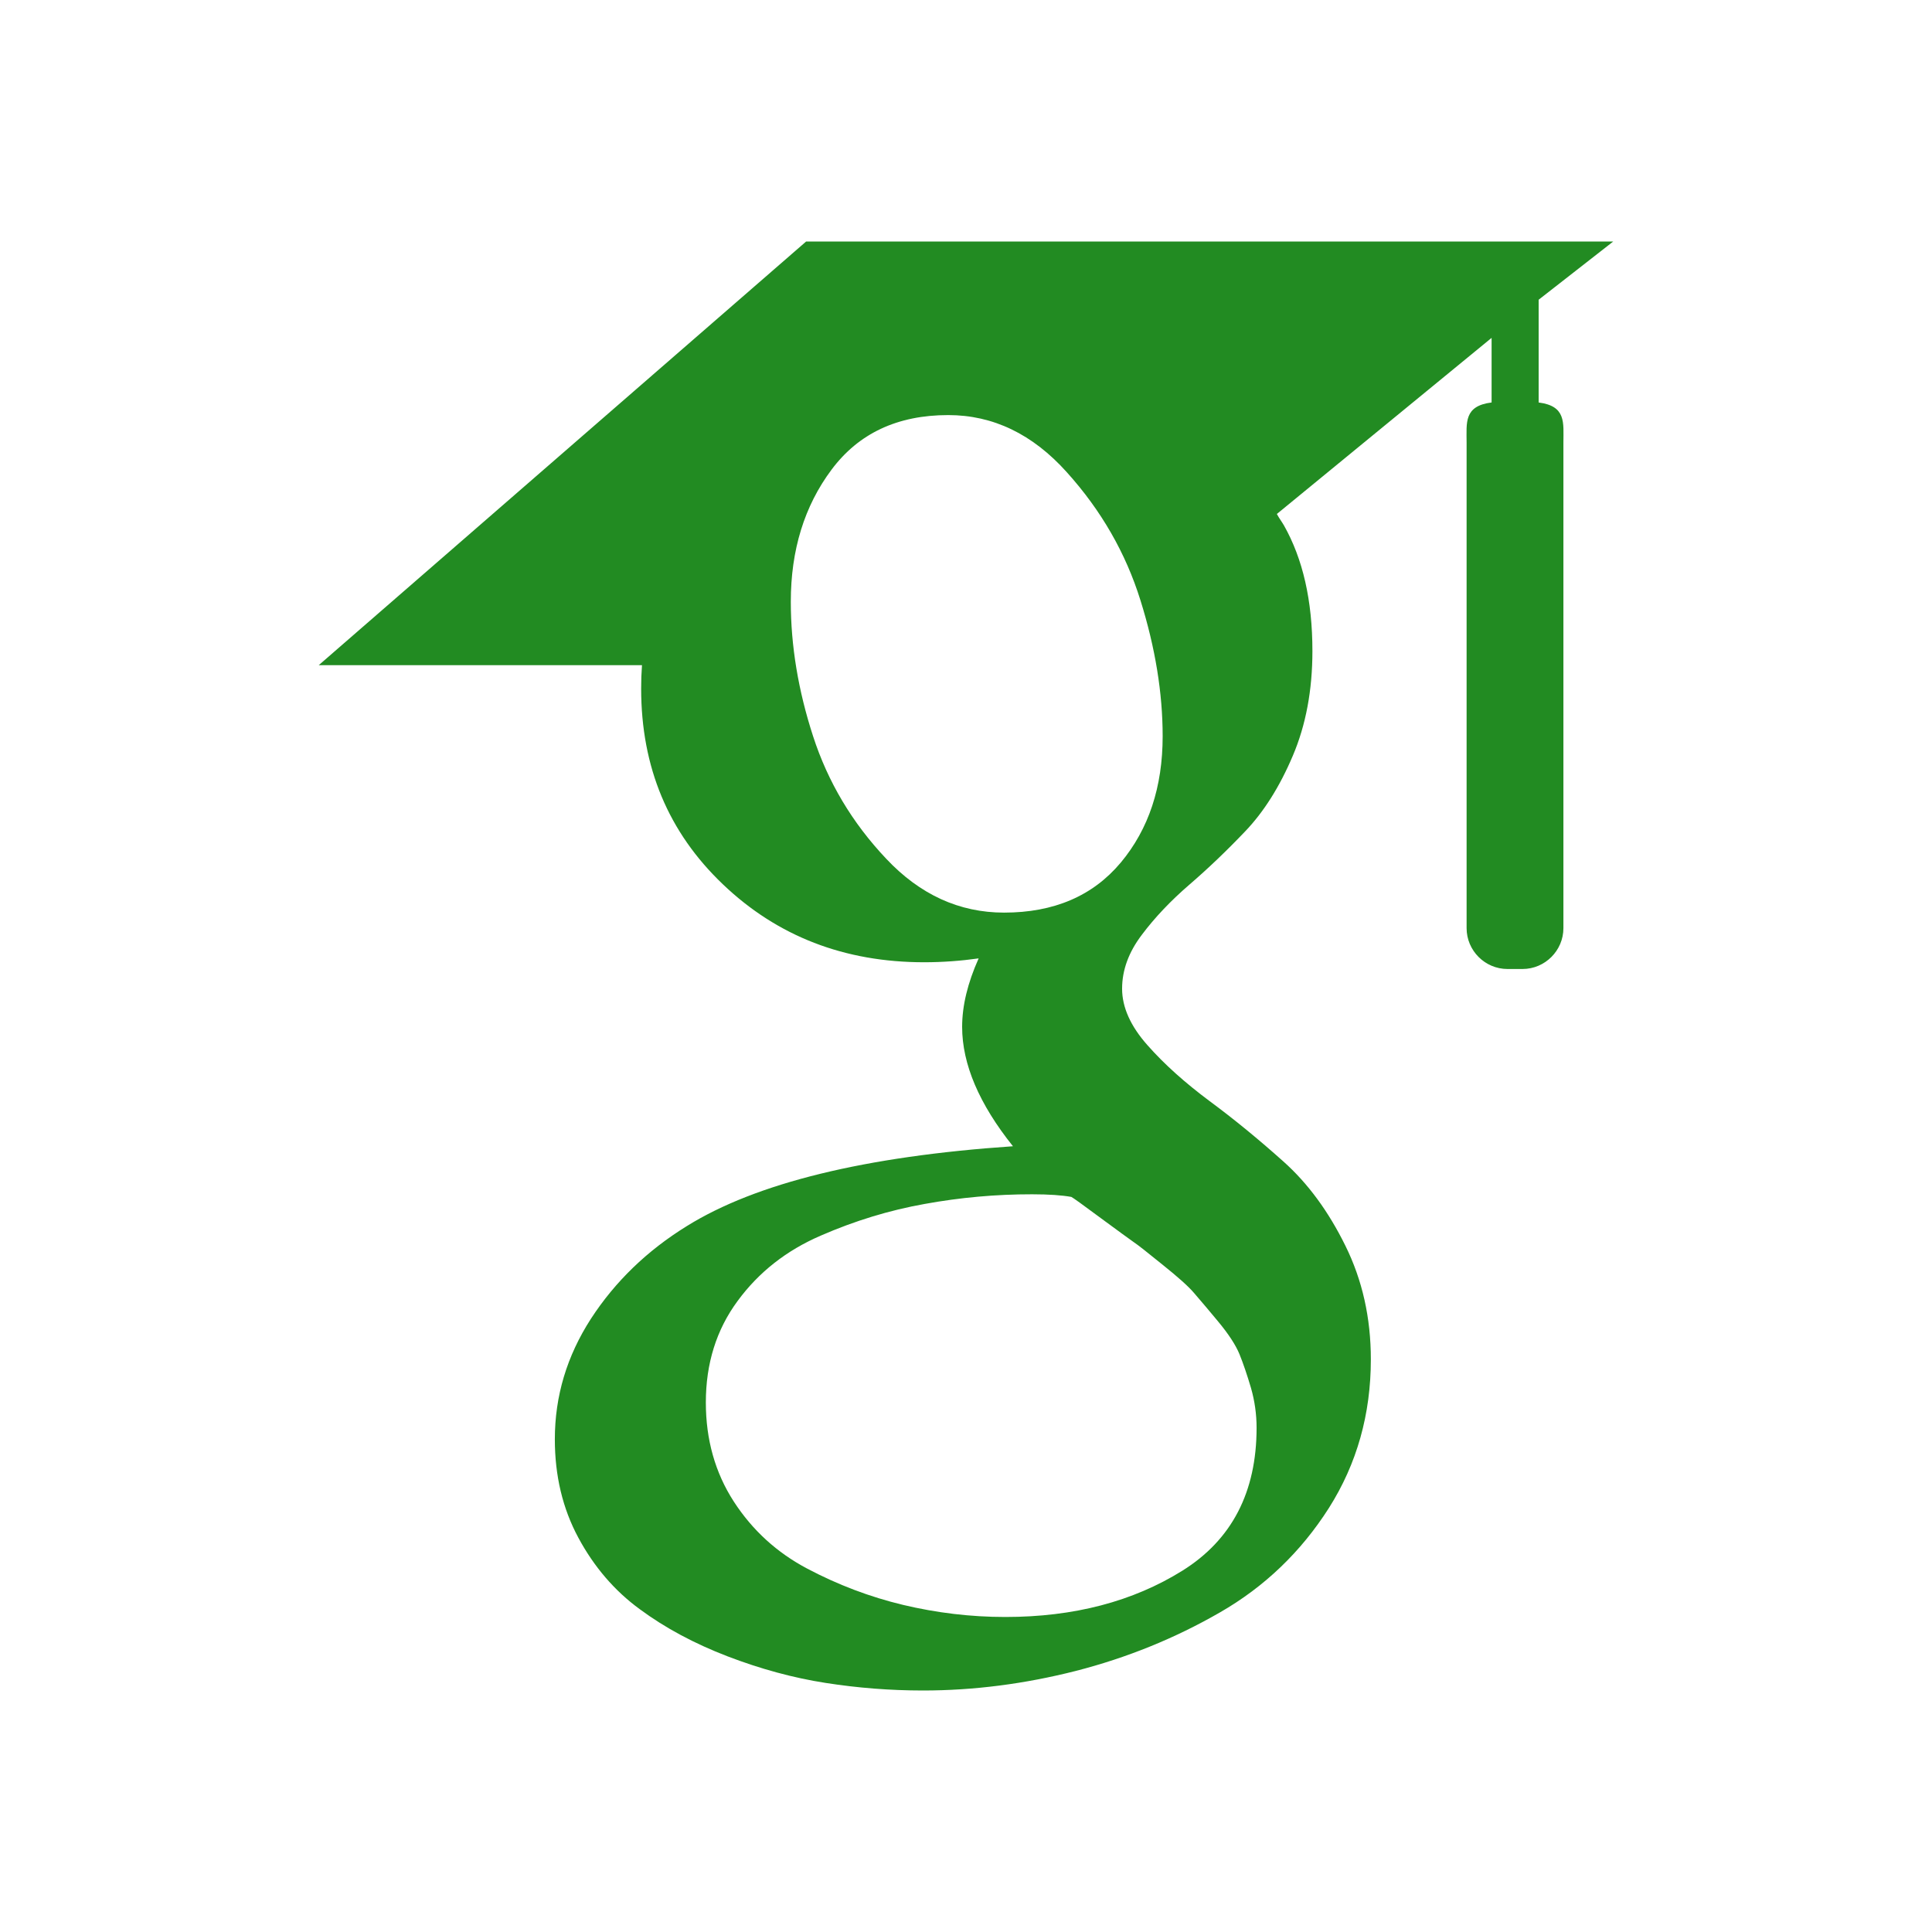
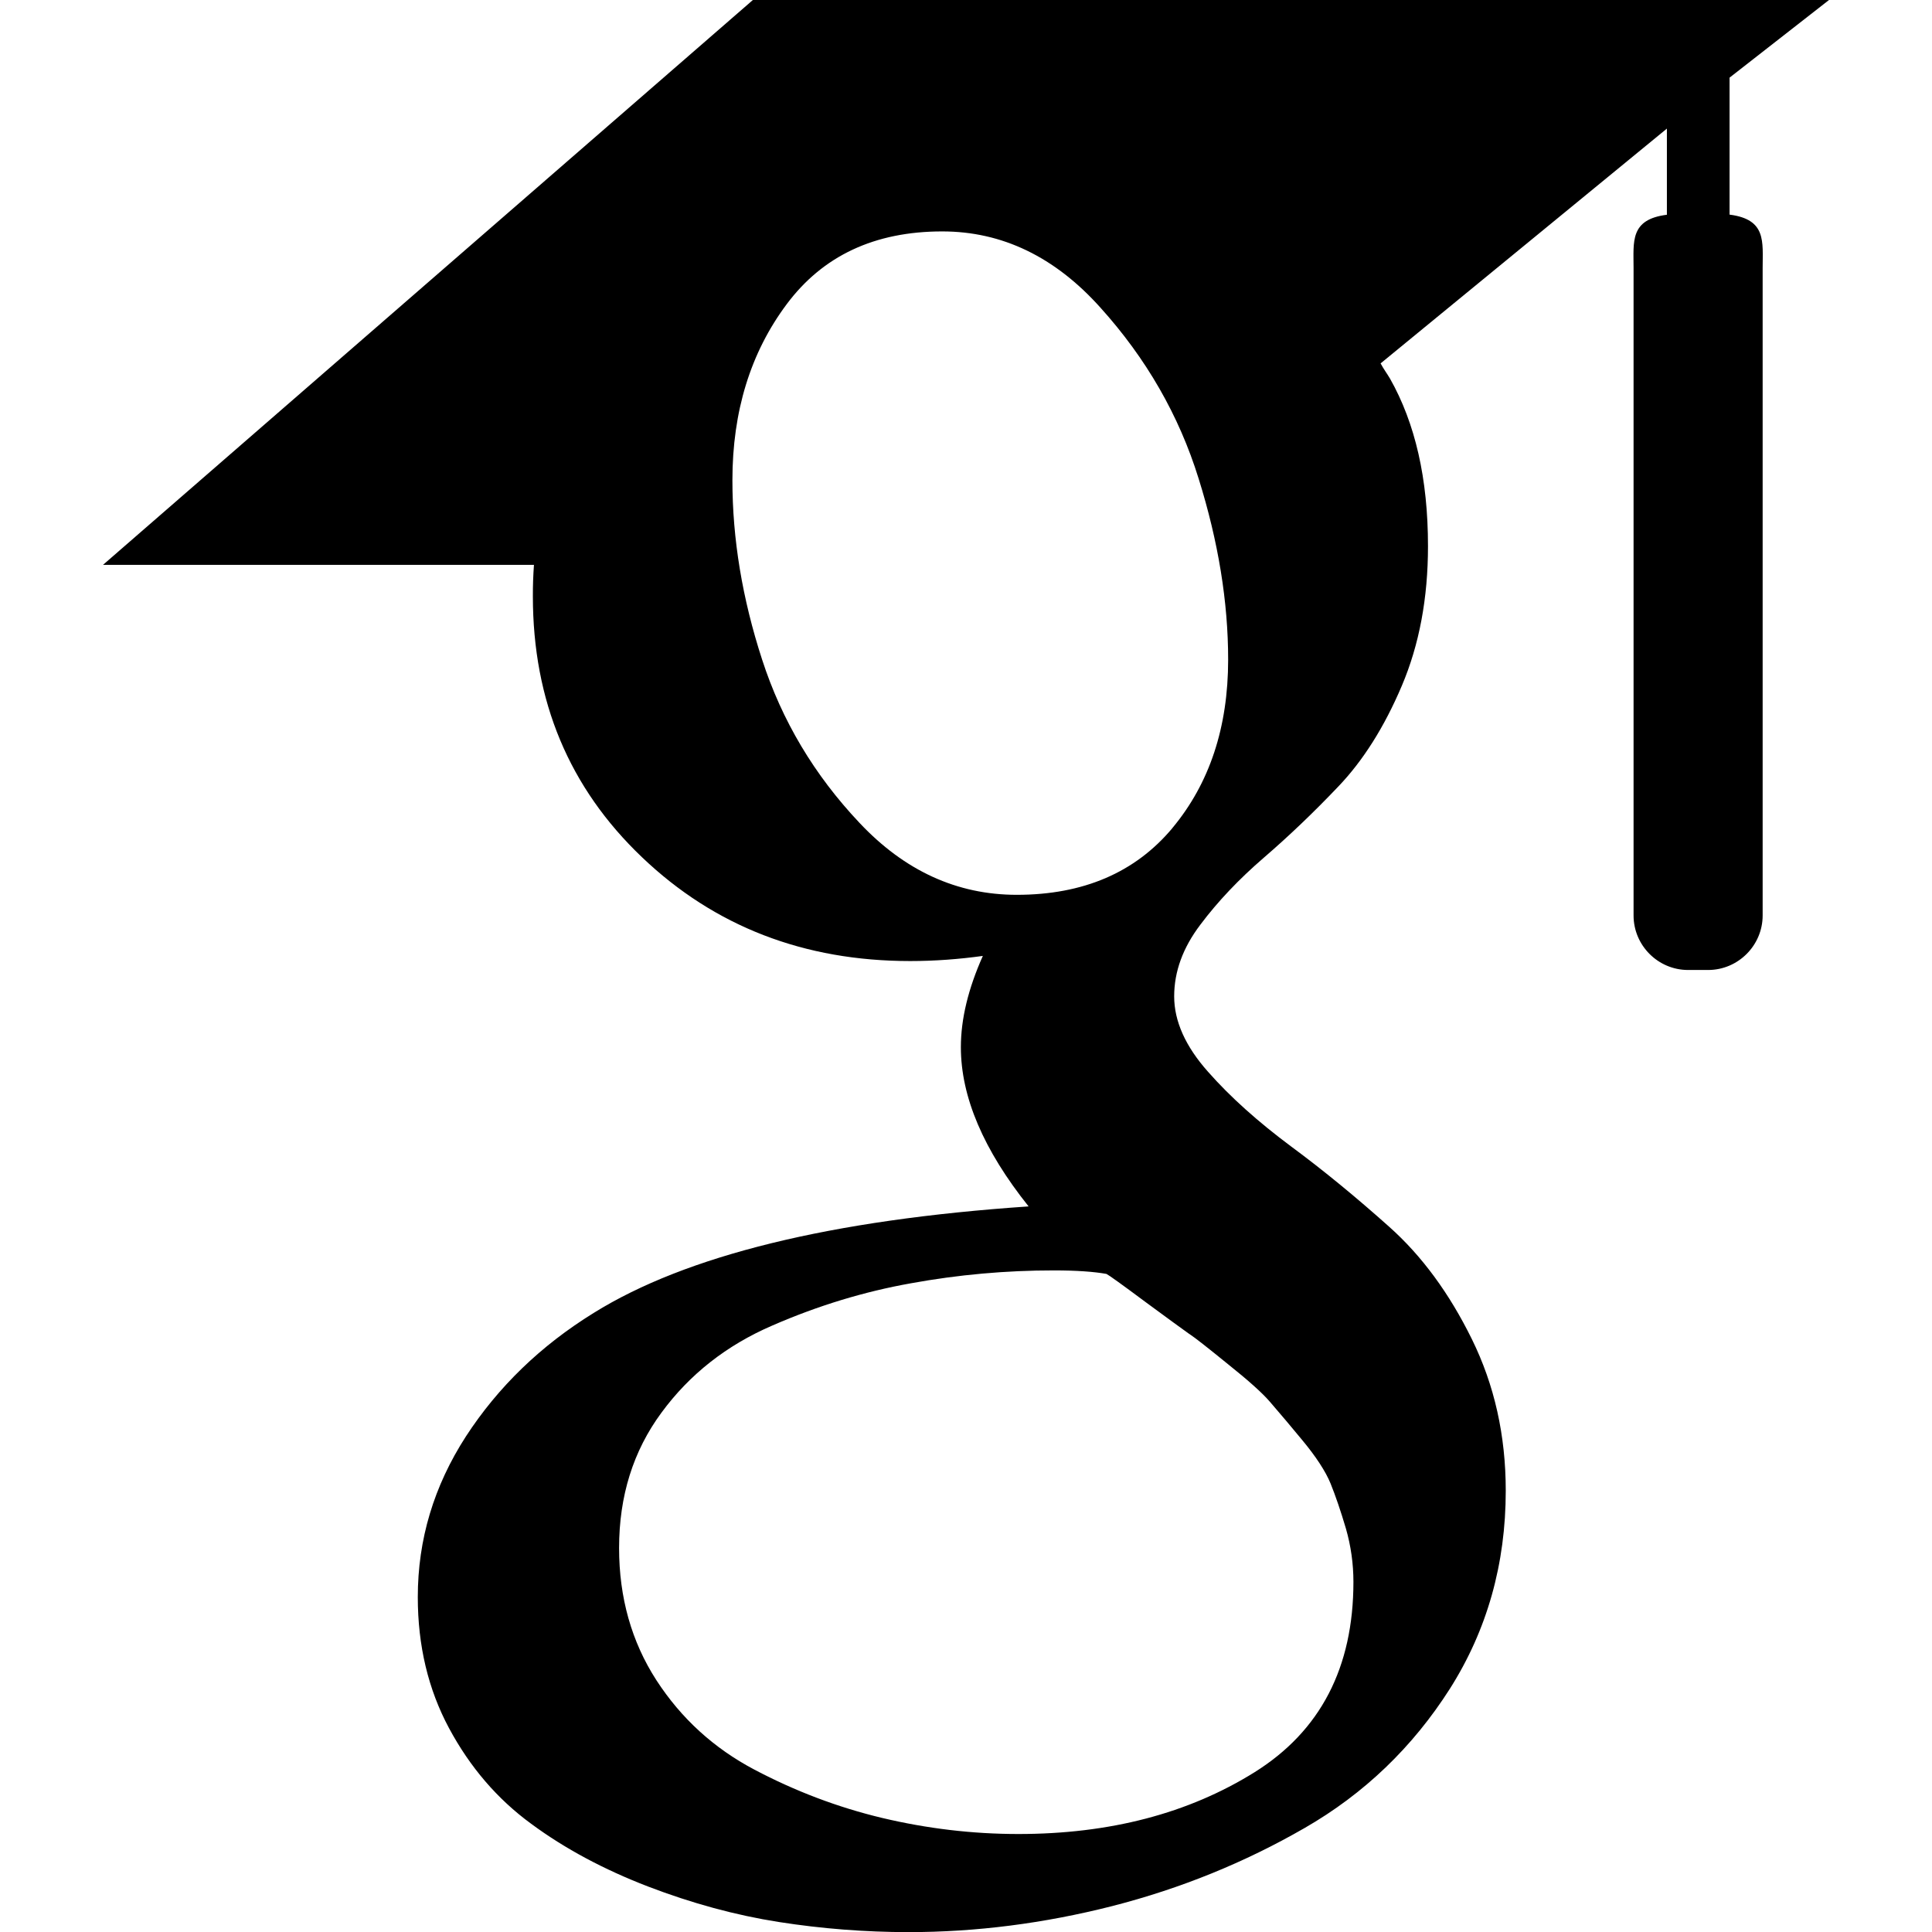
- <svg xmlns="http://www.w3.org/2000/svg" viewBox="0 0 384 512" width="32" height="32" fill="#228B22" style="opacity:1;">
-   <path d="M343.759 106.662V79.43L363.524 64h-213.89L20.476 176.274h85.656a82 82 0 0 0-.219 6.225c0 20.845 7.22 38.087 21.672 51.861c14.453 13.797 32.252 20.648 53.327 20.648c4.923 0 9.75-.368 14.438-1.024c-2.907 6.5-4.374 12.523-4.374 18.142c0 9.875 4.499 20.43 13.467 31.642c-39.234 2.67-68.061 9.732-86.437 21.163c-10.531 6.5-19 14.704-25.39 24.531c-6.391 9.9-9.578 20.515-9.578 31.962c0 9.648 2.062 18.336 6.219 26.062c4.156 7.726 9.578 14.07 16.312 18.984c6.718 4.968 14.469 9.101 23.219 12.469c8.734 3.344 17.406 5.718 26.061 7.062A167 167 0 0 0 180.555 448c13.469 0 26.953-1.734 40.547-5.187c13.562-3.485 26.28-8.642 38.171-15.493c11.86-6.805 21.515-16.086 28.922-27.718c7.39-11.68 11.094-24.805 11.094-39.336c0-11.016-2.25-21.039-6.75-30.14c-4.468-9.073-9.938-16.542-16.452-22.345c-6.501-5.813-13-11.155-19.516-15.968c-6.5-4.845-12-9.75-16.468-14.813c-4.485-5.046-6.735-10.054-6.735-14.984c0-4.921 1.734-9.672 5.216-14.265c3.455-4.61 7.674-9.048 12.61-13.306c4.937-4.25 9.875-8.968 14.796-14.133c4.922-5.147 9.141-11.827 12.61-20.008c3.485-8.18 5.203-17.445 5.203-27.757c0-13.453-2.547-24.46-7.547-33.314c-.594-1.022-1.218-1.803-1.875-3.022l56.907-46.672v17.119c-7.393.93-6.624 5.345-6.624 10.635V245.96c0 5.958 4.875 10.834 10.834 10.834h3.989c5.958 0 10.833-4.875 10.833-10.834V117.293c0-5.277.778-9.688-6.561-10.63m-107.36 222.48c1.14.75 3.704 2.78 7.718 6.038c4.05 3.243 6.797 5.695 8.266 7.414a444 444 0 0 1 6.376 7.547c2.813 3.375 4.718 6.304 5.718 8.734q1.5 3.717 3.047 8.946a38.3 38.3 0 0 1 1.485 10.562c0 17.048-6.564 29.68-19.656 37.859c-13.125 8.18-28.767 12.274-46.938 12.274c-9.187 0-18.203-1.093-27.063-3.196c-8.843-2.116-17.311-5.336-25.39-9.601c-8.078-4.258-14.577-10.204-19.5-17.797c-4.938-7.64-7.407-16.415-7.407-26.25c0-10.32 2.797-19.29 8.422-26.906c5.594-7.625 12.938-13.391 22.032-17.315c9.063-3.946 18.25-6.742 27.562-8.398a158 158 0 0 1 28.438-2.555c4.47 0 7.936.25 10.405.696c.455.219 3.032 2.07 7.735 5.563c4.704 3.462 7.625 5.595 8.75 6.384zm-3.359-100.579c-7.406 8.86-17.734 13.288-30.953 13.288c-11.86 0-22.298-4.764-31.266-14.312c-9-9.523-15.422-20.328-19.344-32.43c-3.937-12.109-5.906-23.984-5.906-35.648q.002-20.54 10.781-34.976c7.187-9.65 17.5-14.485 30.938-14.485c11.875 0 22.374 5.038 31.437 15.157c9.094 10.085 15.61 21.413 19.517 33.968c3.922 12.54 5.873 24.53 5.873 35.984c0 13.446-3.702 24.61-11.076 33.454z" />
+ <svg xmlns="http://www.w3.org/2000/svg" width="32" height="32" version="1.1" id="svg1">
+   <defs id="defs1" />
+   <path d="M 28.647,3.555 V 1.286 L 30.294,-1.5e-6 H 12.47 L 1.706,9.356 h 7.138 a 6.833,6.833 0 0 0 -0.018,0.519 c 0,1.737 0.602,3.174 1.806,4.322 1.204,1.15 2.688,1.721 4.444,1.721 0.41,0 0.812,-0.031 1.203,-0.085 -0.242,0.542 -0.364,1.044 -0.364,1.512 0,0.823 0.375,1.702 1.122,2.637 -3.269,0.222 -5.672,0.811 -7.203,1.764 -0.878,0.542 -1.583,1.225 -2.116,2.044 -0.533,0.825 -0.798,1.71 -0.798,2.663 0,0.804 0.172,1.528 0.518,2.172 0.346,0.644 0.798,1.172 1.359,1.582 0.56,0.414 1.206,0.758 1.935,1.039 0.728,0.279 1.45,0.476 2.172,0.589 a 13.917,13.917 0 0 0 2.142,0.167 c 1.122,0 2.246,-0.144 3.379,-0.432 1.13,-0.29 2.19,-0.72 3.181,-1.291 0.988,-0.567 1.793,-1.341 2.41,-2.31 0.616,-0.973 0.924,-2.067 0.924,-3.278 0,-0.918 -0.188,-1.753 -0.562,-2.512 -0.372,-0.756 -0.828,-1.379 -1.371,-1.862 -0.542,-0.484 -1.083,-0.93 -1.626,-1.331 -0.542,-0.404 -1,-0.812 -1.372,-1.234 -0.374,-0.42 -0.561,-0.838 -0.561,-1.249 0,-0.41 0.144,-0.806 0.435,-1.189 0.288,-0.384 0.639,-0.754 1.051,-1.109 0.411,-0.354 0.823,-0.747 1.233,-1.178 0.41,-0.429 0.762,-0.986 1.051,-1.667 0.29,-0.682 0.434,-1.454 0.434,-2.313 0,-1.121 -0.212,-2.038 -0.629,-2.776 -0.05,-0.085 -0.101,-0.15 -0.156,-0.252 l 4.742,-3.889 v 1.427 c -0.616,0.077 -0.552,0.445 -0.552,0.886 V 15.163 c 0,0.497 0.406,0.903 0.903,0.903 h 0.332 c 0.496,0 0.903,-0.406 0.903,-0.903 V 4.441 c 0,-0.44 0.065,-0.807 -0.547,-0.886 M 19.7,22.095 c 0.095,0.062 0.309,0.232 0.643,0.503 0.338,0.27 0.566,0.475 0.689,0.618 a 37,37 0 0 1 0.531,0.629 c 0.234,0.281 0.393,0.525 0.476,0.728 q 0.125,0.31 0.254,0.746 a 3.192,3.192 0 0 1 0.124,0.88 c 0,1.421 -0.547,2.473 -1.638,3.155 -1.094,0.682 -2.397,1.023 -3.912,1.023 -0.766,0 -1.517,-0.091 -2.255,-0.266 -0.737,-0.176 -1.443,-0.445 -2.116,-0.8 -0.673,-0.355 -1.215,-0.85 -1.625,-1.483 -0.411,-0.637 -0.617,-1.368 -0.617,-2.188 0,-0.86 0.233,-1.607 0.702,-2.242 0.466,-0.635 1.078,-1.116 1.836,-1.443 0.755,-0.329 1.521,-0.562 2.297,-0.7 a 13.167,13.167 0 0 1 2.37,-0.213 c 0.372,0 0.661,0.021 0.867,0.058 0.038,0.018 0.253,0.172 0.645,0.464 0.392,0.288 0.635,0.466 0.729,0.532 z M 19.42,13.714 c -0.617,0.738 -1.478,1.107 -2.579,1.107 -0.988,0 -1.858,-0.397 -2.606,-1.193 -0.75,-0.794 -1.285,-1.694 -1.612,-2.703 C 12.295,9.917 12.131,8.927 12.131,7.955 q 2e-4,-1.712 0.898,-2.915 c 0.599,-0.804 1.458,-1.207 2.578,-1.207 0.99,0 1.865,0.42 2.62,1.263 0.758,0.84 1.301,1.784 1.626,2.831 0.327,1.045 0.489,2.044 0.489,2.999 0,1.121 -0.309,2.051 -0.923,2.788 z" id="path1" />
</svg>
